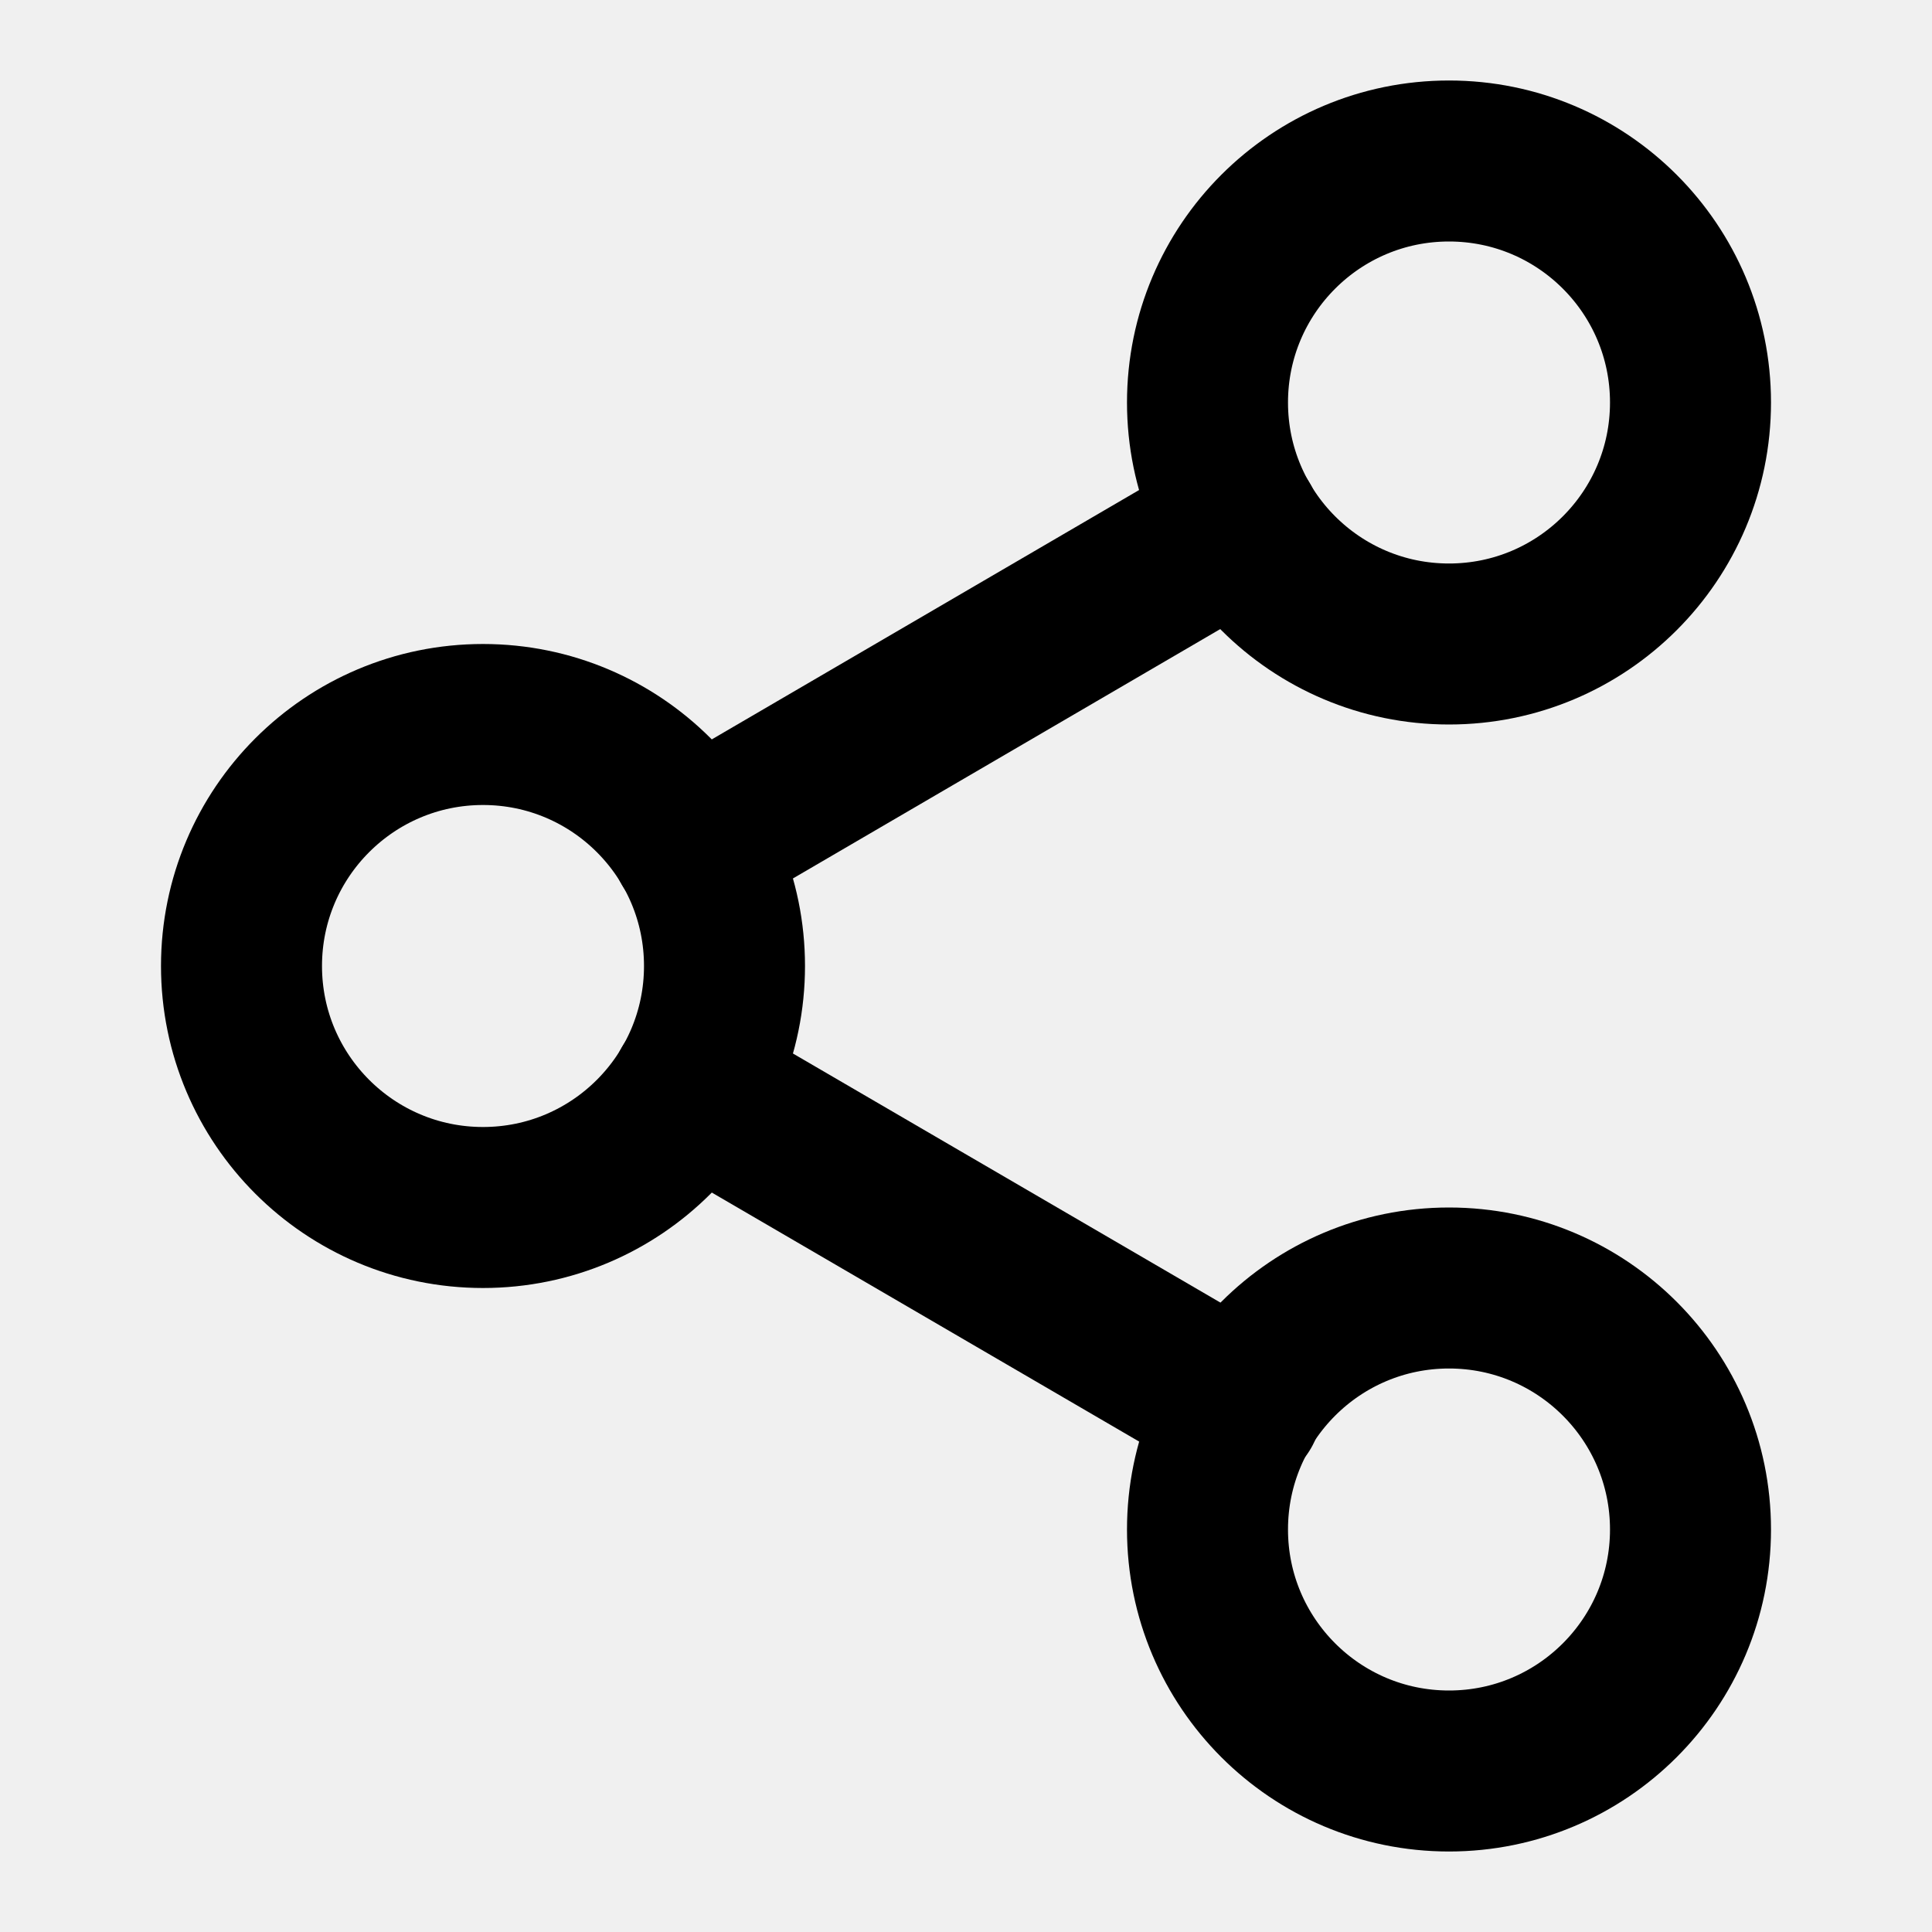
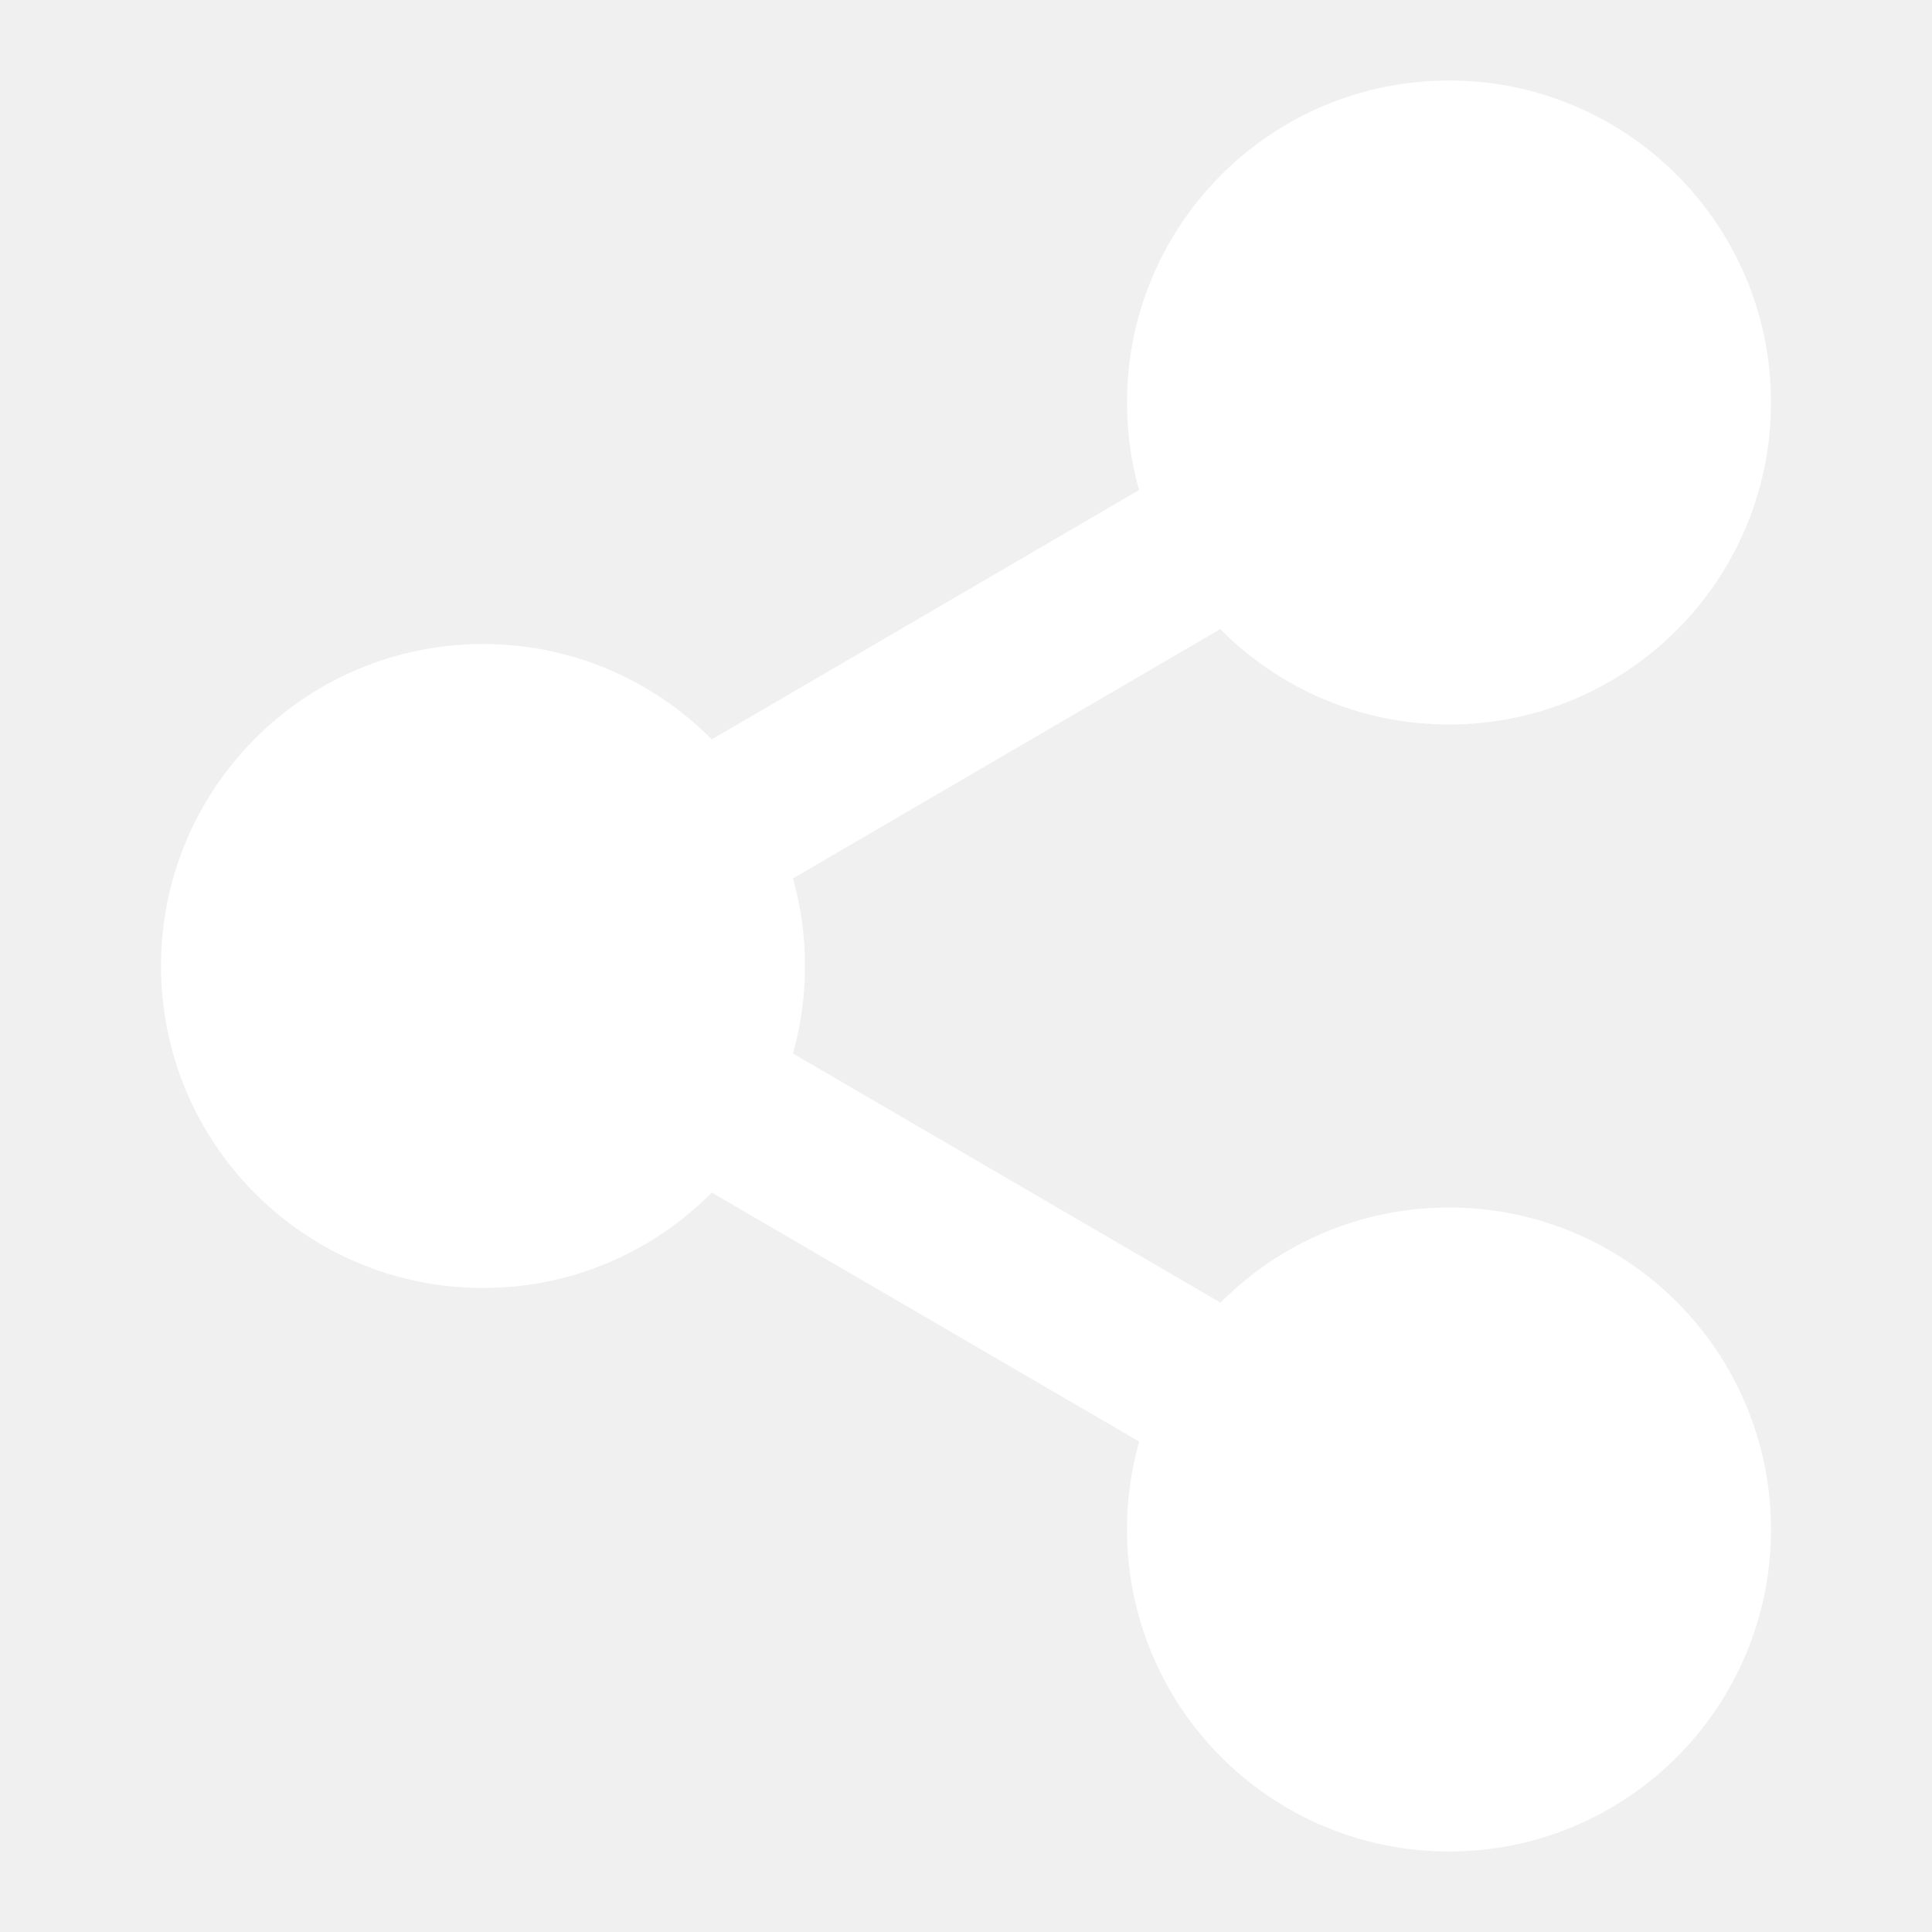
- <svg xmlns="http://www.w3.org/2000/svg" viewBox="0 0 24 24" fill="none" stroke="currentColor" stroke-width="2" stroke-linecap="round" stroke-linejoin="round">
+ <svg xmlns="http://www.w3.org/2000/svg" viewBox="0 0 24 24" fill="#ffffff" stroke="#ffffff" stroke-width="2" stroke-linecap="round" stroke-linejoin="round">
  <circle cx="18" cy="5" r="3" />
  <circle cx="6" cy="12" r="3" />
  <circle cx="18" cy="19" r="3" />
  <line x1="8.59" y1="13.51" x2="15.42" y2="17.49" />
  <line x1="15.41" y1="6.51" x2="8.59" y2="10.49" />
</svg>
